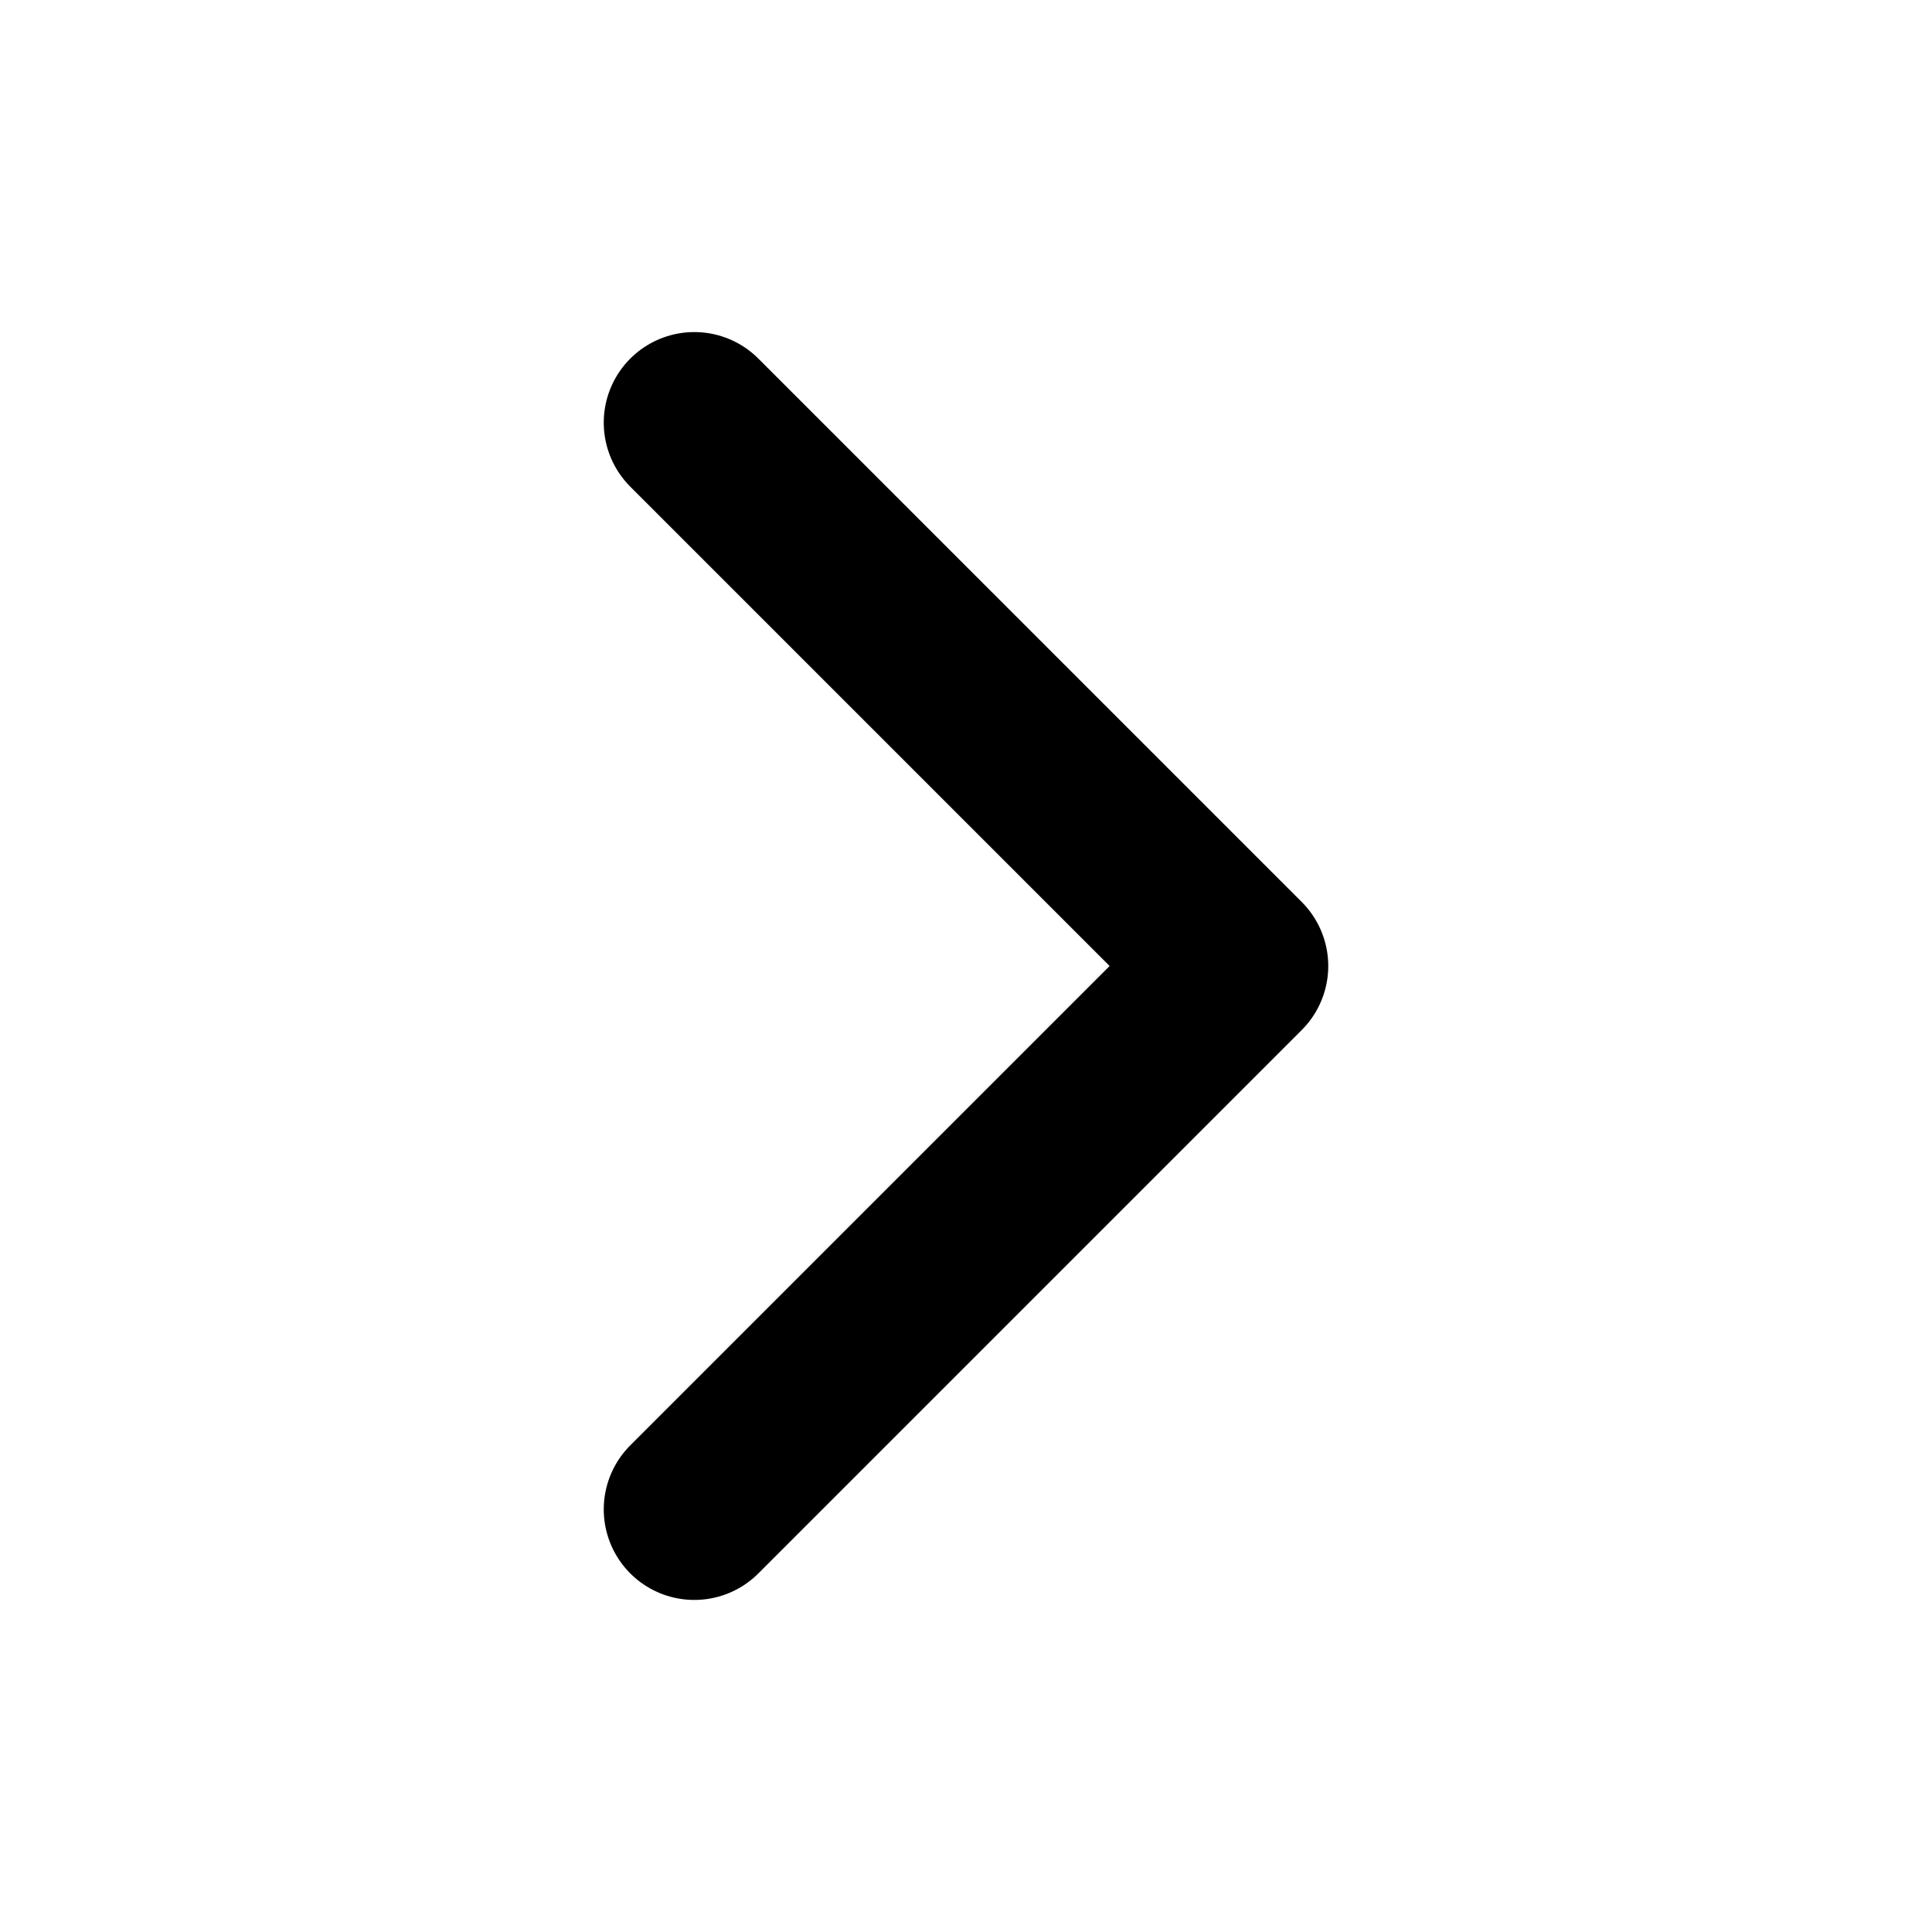
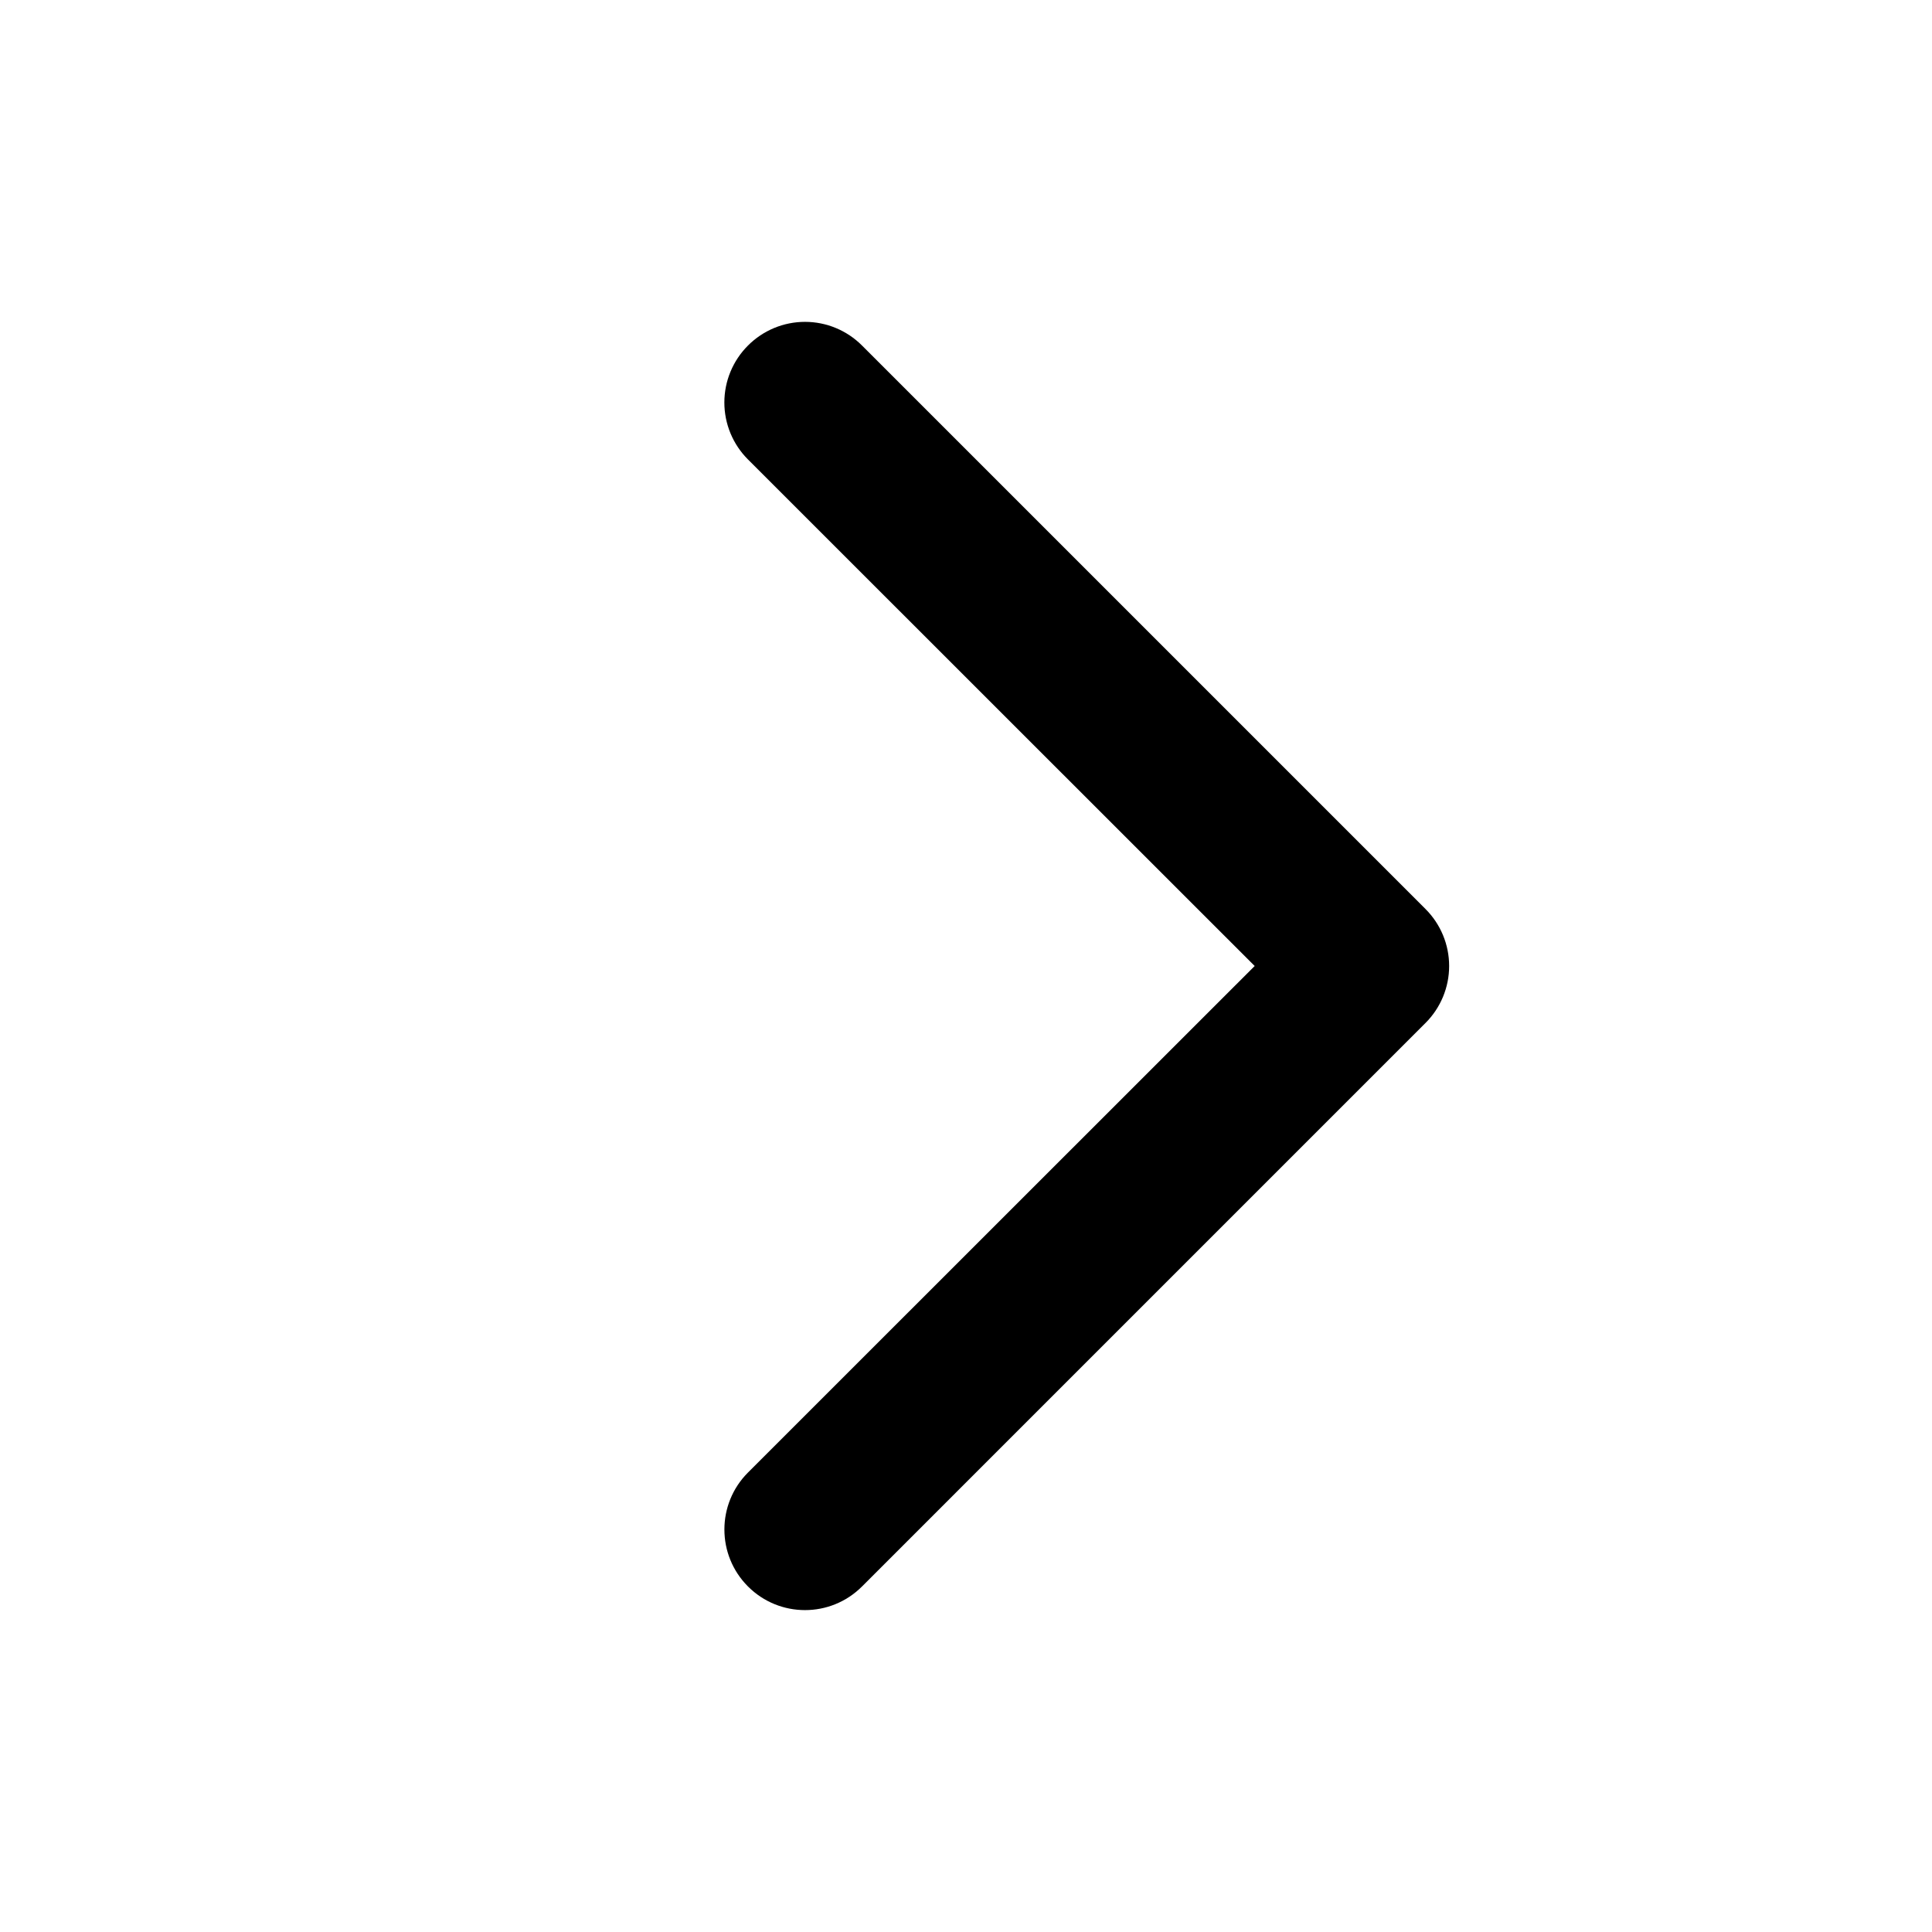
- <svg xmlns="http://www.w3.org/2000/svg" viewBox="0 0 512 512">
-   <path fill="none" stroke="currentColor" stroke-linecap="round" stroke-linejoin="round" stroke-width="48" d="M184 112l144 144l-144 144" />
+ <svg xmlns="http://www.w3.org/2000/svg" viewBox="0 0 12 12">
+   <g fill="none">
+     <path d="M4.646 2.146a.5.5 0 0 0 0 .708L7.793 6L4.646 9.146a.5.5 0 1 0 .708.708l3.5-3.5a.5.5 0 0 0 0-.708l-3.5-3.5a.5.5 0 0 0-.708 0z" fill="currentColor" />
+   </g>
</svg>
